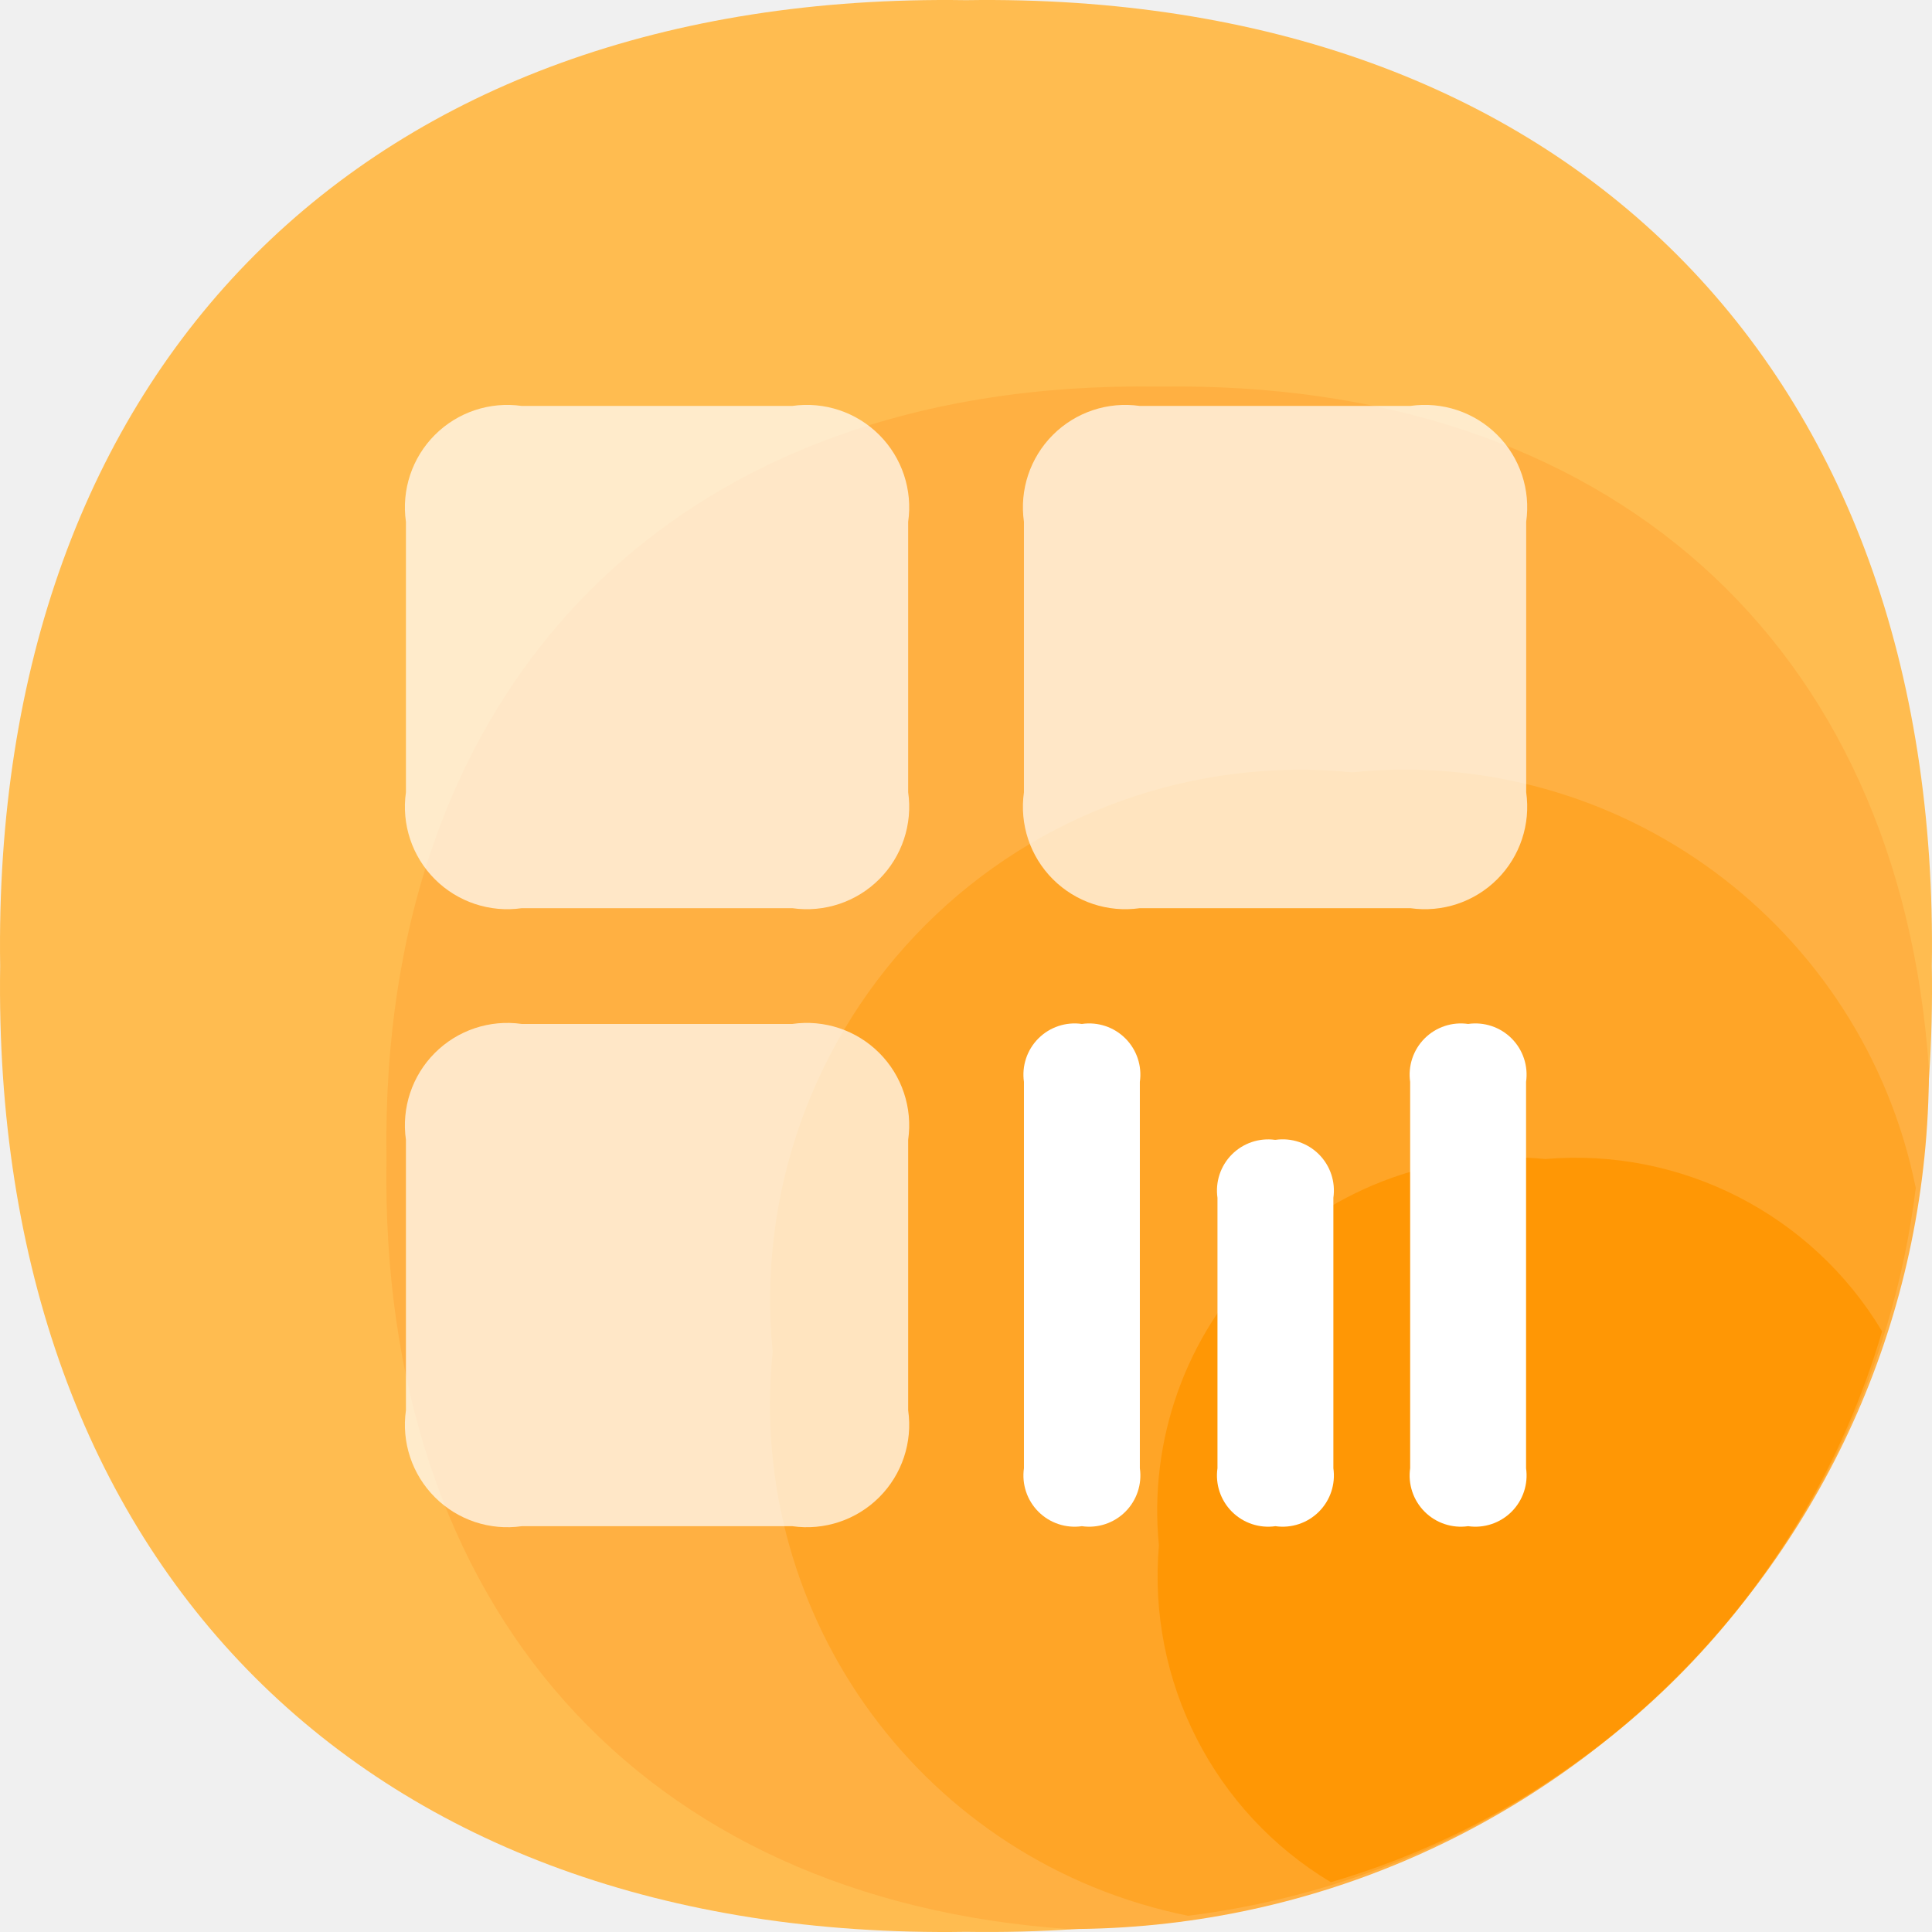
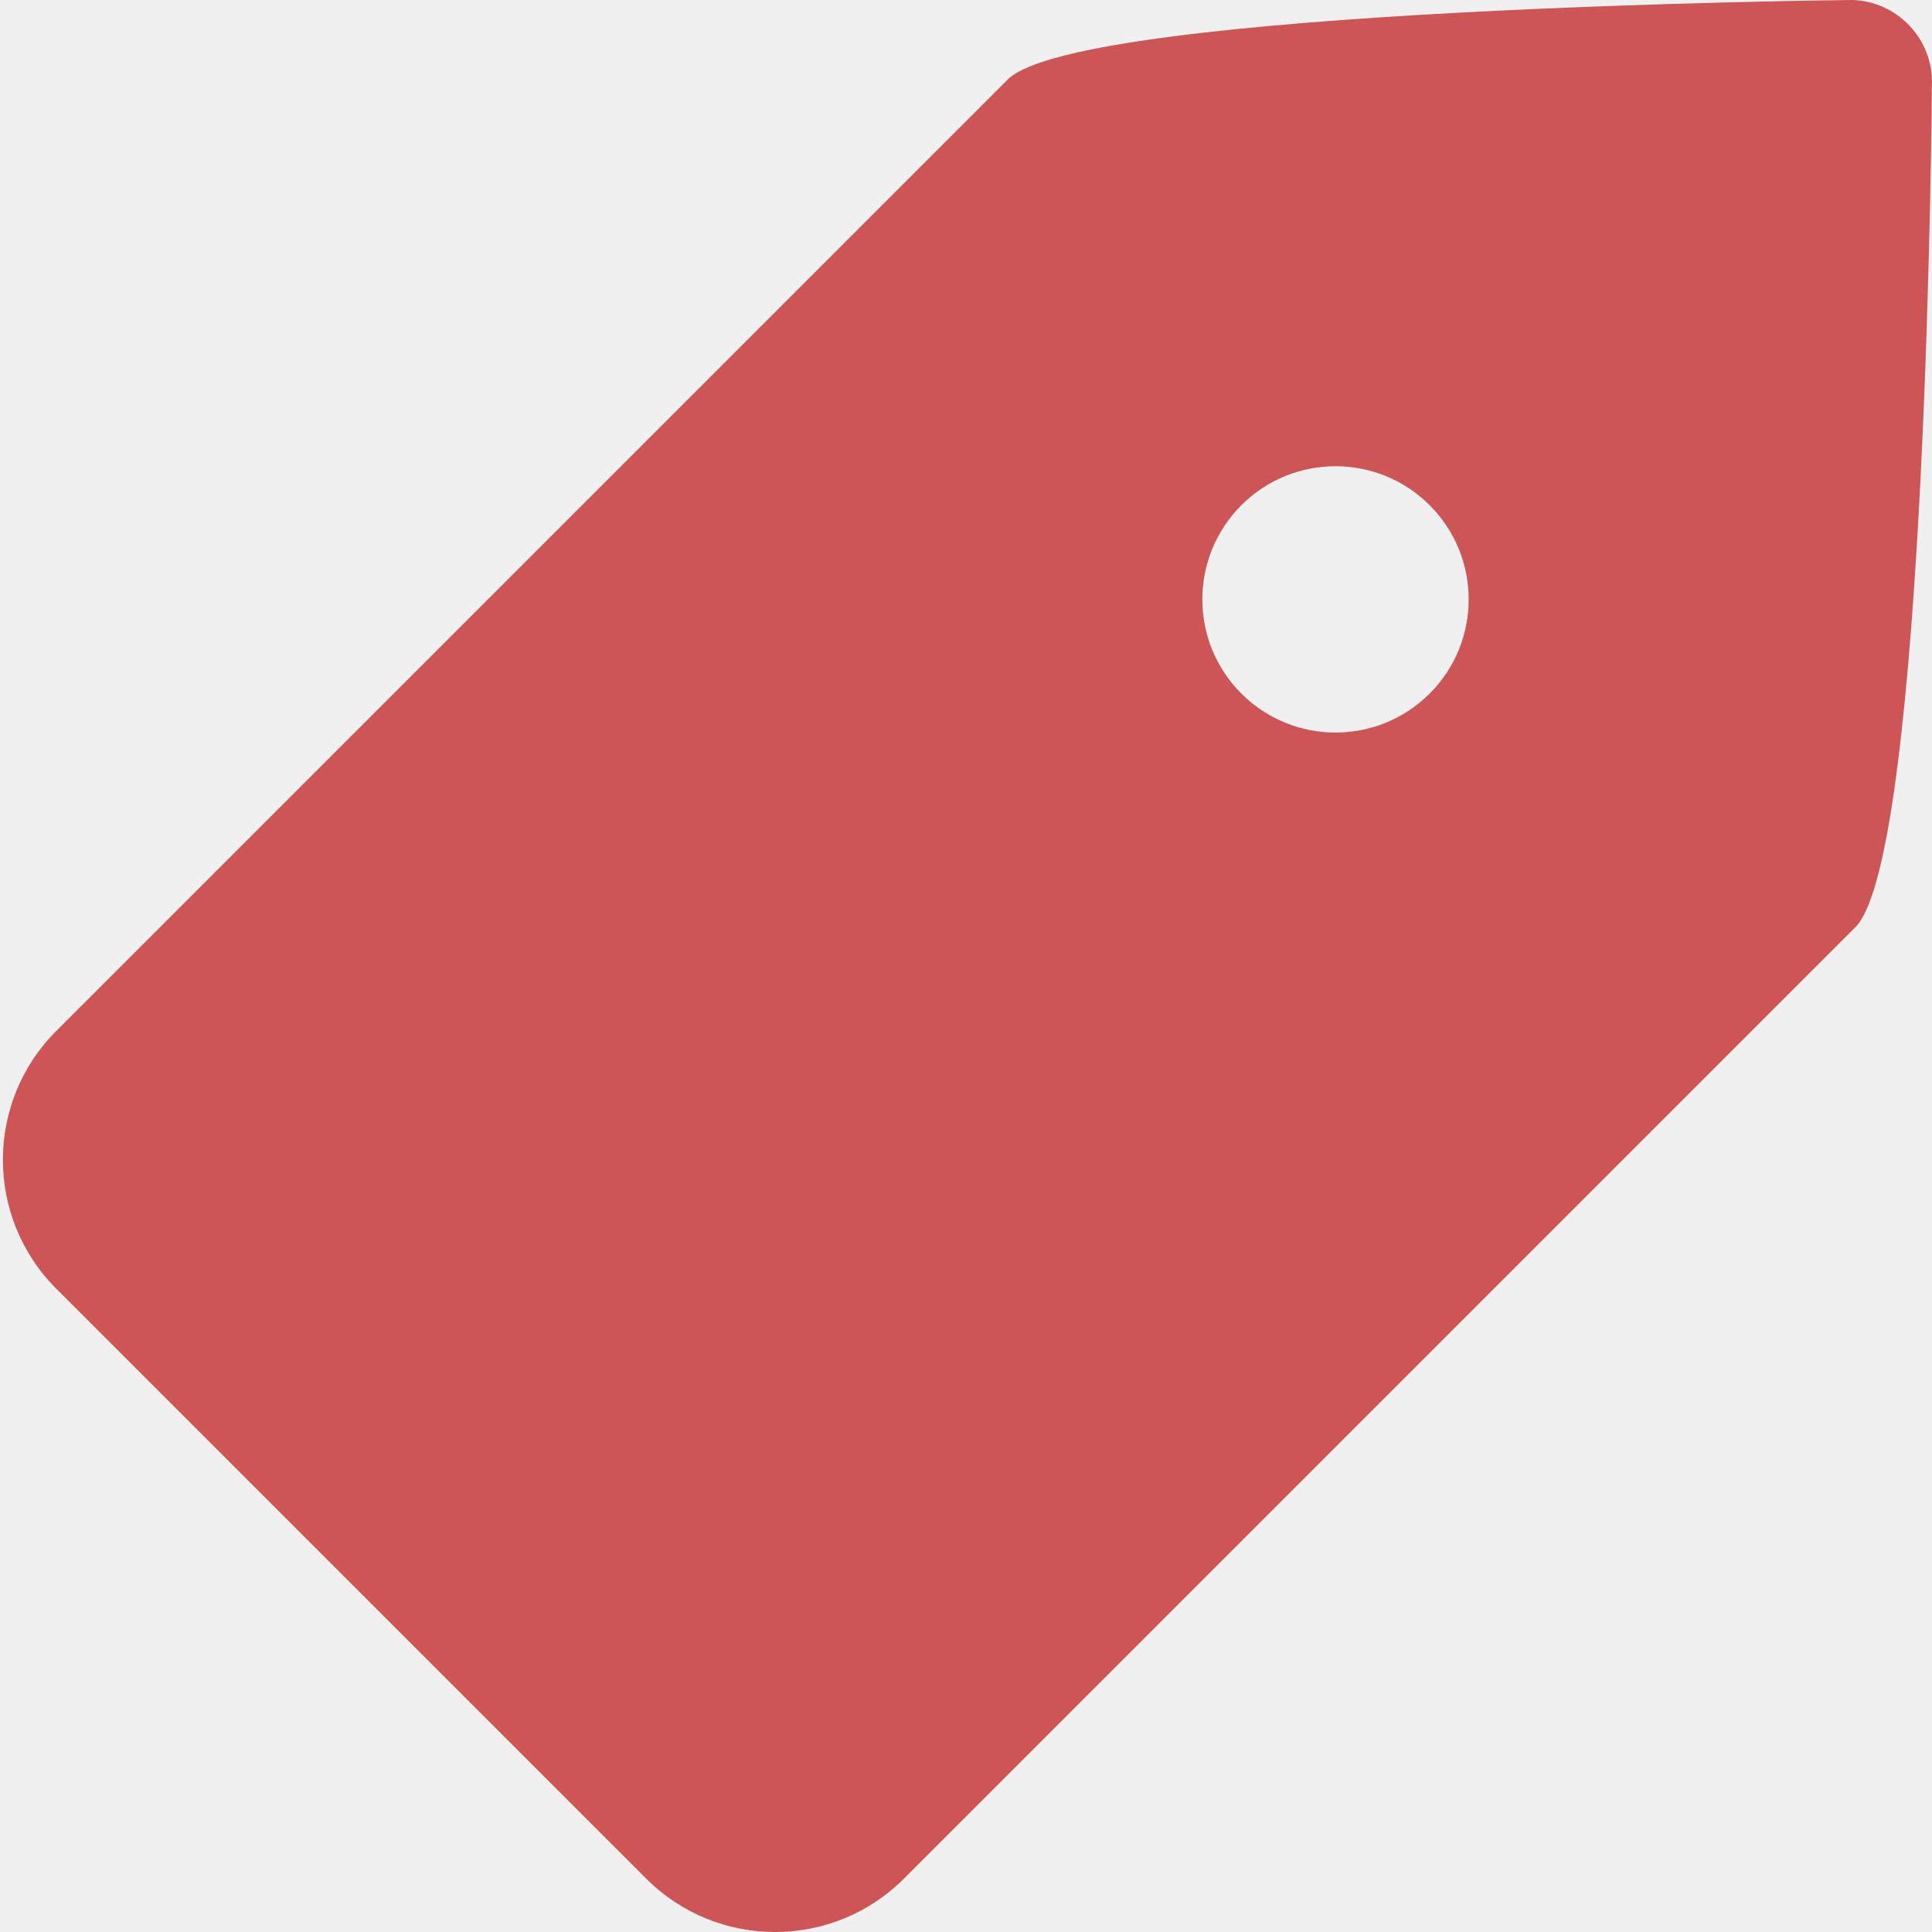
- <svg xmlns="http://www.w3.org/2000/svg" t="1750862695243" class="icon" viewBox="0 0 1024 1024" version="1.1" p-id="2811" width="32" height="32">
-   <path d="M1023.911 511.998c5.119 317.77-194.079 516.712-511.913 511.913-317.77 4.927-516.712-194.079-511.913-511.913-4.799-317.77 194.143-516.712 511.913-511.913 317.706-4.799 516.712 194.143 511.913 511.913z" fill="#FFBC50" p-id="2812" />
-   <path d="M1022.375 566.645c-15.549-226.202-170.147-365.442-407.995-361.731-254.037-4.095-413.562 155.366-409.53 409.53-3.903 237.912 135.529 392.445 361.539 407.995a456.114 456.114 0 0 0 455.986-455.795z" fill="#FFB042" p-id="2813" />
-   <path d="M1015.401 629.674a276.433 276.433 0 0 0-298.701-220.315 280.912 280.912 0 0 0-307.148 307.148 276.433 276.433 0 0 0 220.123 298.893 443.765 443.765 0 0 0 385.726-385.726z" fill="#FFA527" p-id="2814" />
-   <path d="M997.548 705.629a189.28 189.28 0 0 0-178.53-91.312 187.232 187.232 0 0 0-204.765 204.765 189.152 189.152 0 0 0 91.121 178.53 431.159 431.159 0 0 0 292.174-291.982z" fill="#FF9705" p-id="2815" />
-   <path d="M276.582 215.153h143.336a54.263 54.263 0 0 1 61.43 61.43v143.336a54.263 54.263 0 0 1-61.43 61.43h-143.336a54.263 54.263 0 0 1-61.43-61.43v-143.336a54.263 54.263 0 0 1 61.366-61.43z" fill="#FFFFFF" opacity=".7" p-id="2816" />
-   <path d="M276.582 542.713h143.336a54.263 54.263 0 0 1 61.43 61.43v143.336a54.263 54.263 0 0 1-61.43 61.43h-143.336a54.263 54.263 0 0 1-61.43-61.43V604.142a54.263 54.263 0 0 1 61.366-61.43z" fill="#FFFFFF" opacity=".7" p-id="2817" />
-   <path d="M604.142 215.153h143.336a54.263 54.263 0 0 1 61.43 61.43v143.336a54.263 54.263 0 0 1-61.43 61.43H604.142a54.263 54.263 0 0 1-61.43-61.43v-143.336a54.263 54.263 0 0 1 61.366-61.43z" fill="#FFFFFF" opacity=".7" p-id="2818" />
-   <path d="M573.428 542.713a27.131 27.131 0 0 1 30.715 30.715v204.765a27.131 27.131 0 0 1-30.715 30.715 27.131 27.131 0 0 1-30.715-30.715v-204.765a27.131 27.131 0 0 1 30.715-30.715z" fill="#FFFFFF" p-id="2819" />
-   <path d="M676.002 604.142a27.131 27.131 0 0 1 30.715 30.715v143.336a27.131 27.131 0 0 1-30.715 30.715 27.131 27.131 0 0 1-30.715-30.715V634.857a27.131 27.131 0 0 1 30.523-30.715z" fill="#FFFFFF" p-id="2820" />
-   <path d="M778.129 542.713a27.131 27.131 0 0 1 30.715 30.715v204.765a27.131 27.131 0 0 1-30.715 30.715 27.131 27.131 0 0 1-30.715-30.715v-204.765a27.131 27.131 0 0 1 30.715-30.715z" fill="#FFFFFF" p-id="2821" />
+ <svg xmlns="http://www.w3.org/2000/svg" t="1751726197774" class="icon" viewBox="0 0 1024 1024" version="1.1" p-id="16269" width="32" height="32">
+   <path d="M981.873 0c0 0-409.638 4.012-447.792 42.167L29.842 546.405c-37.734 37.734-37.734 98.914 0 136.648l312.644 312.645c37.734 37.734 98.914 37.734 136.648 0l504.239-504.239c38.154-38.154 40.605-449.559 40.605-449.559C1023.091 19.059 1004.72 0.777 981.873 0zM757.759 367.602 757.759 367.602c-27.565 27.565-72.256 27.565-99.82 0l0 0c-27.565-27.565-27.565-72.256 0-99.82l0 0c27.565-27.565 72.256-27.565 99.82 0l0 0C785.324 295.346 785.324 340.037 757.759 367.602z" fill="#CD5555" p-id="16270" />
</svg>
